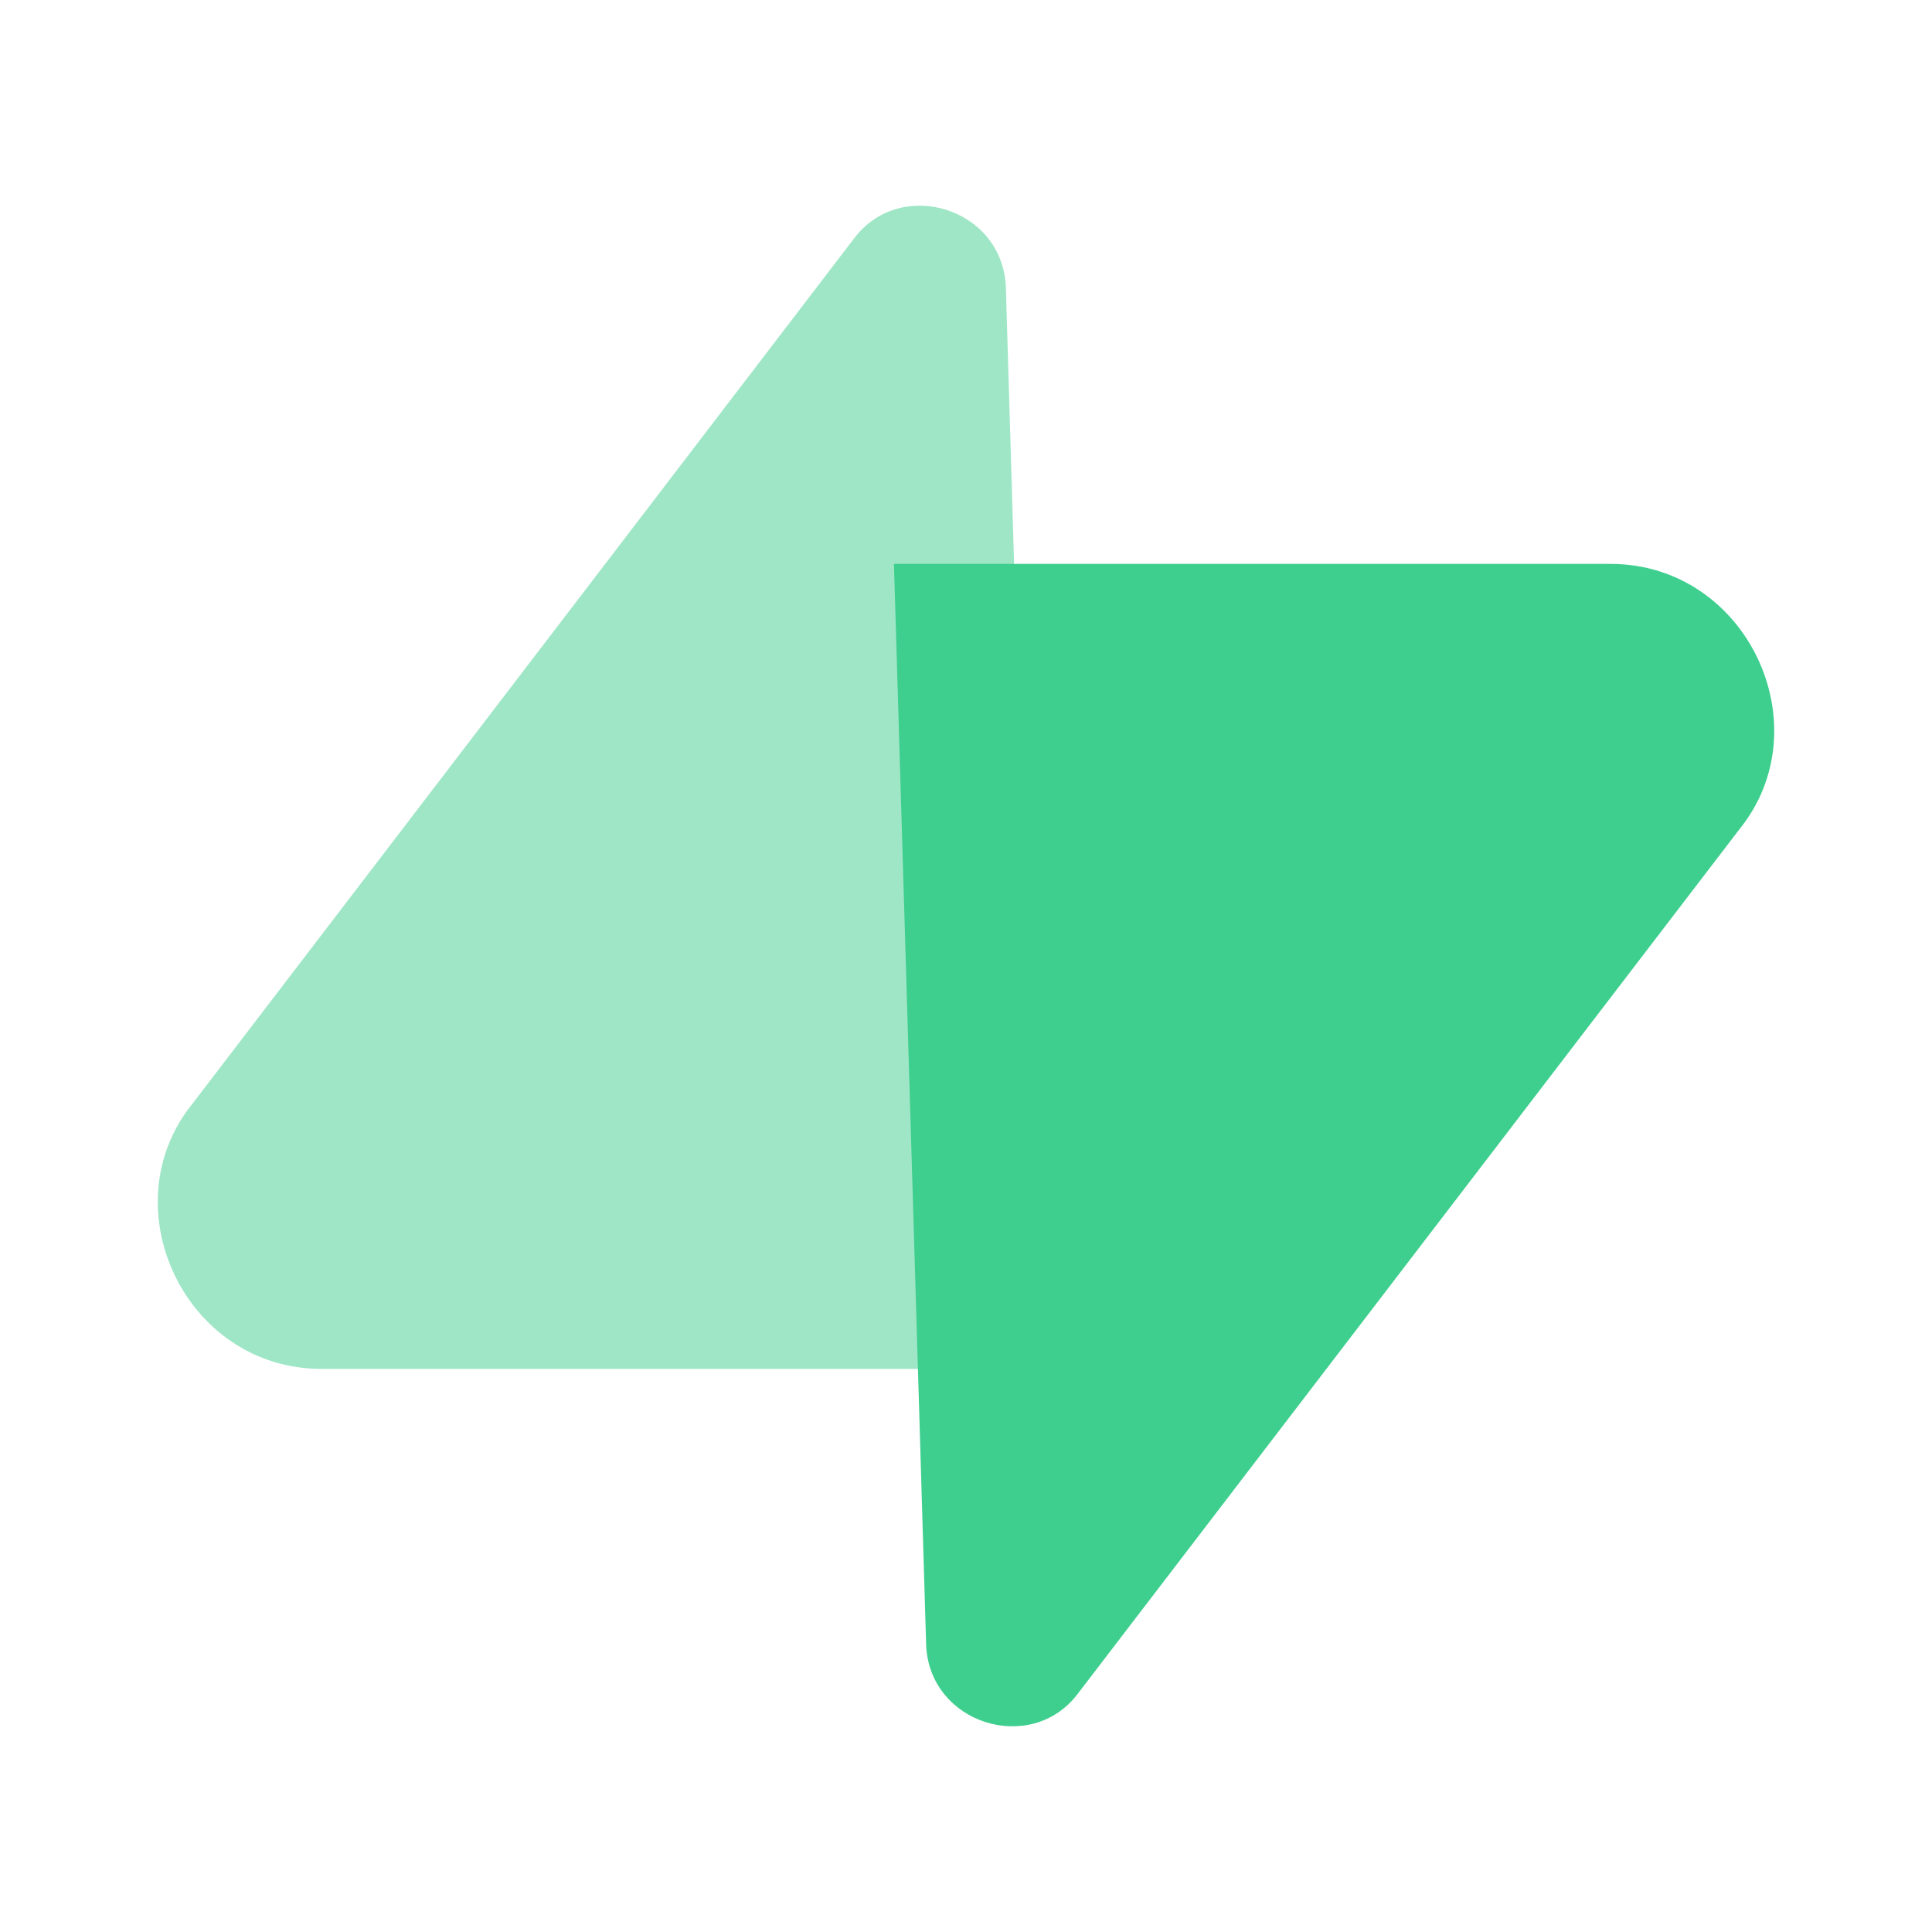
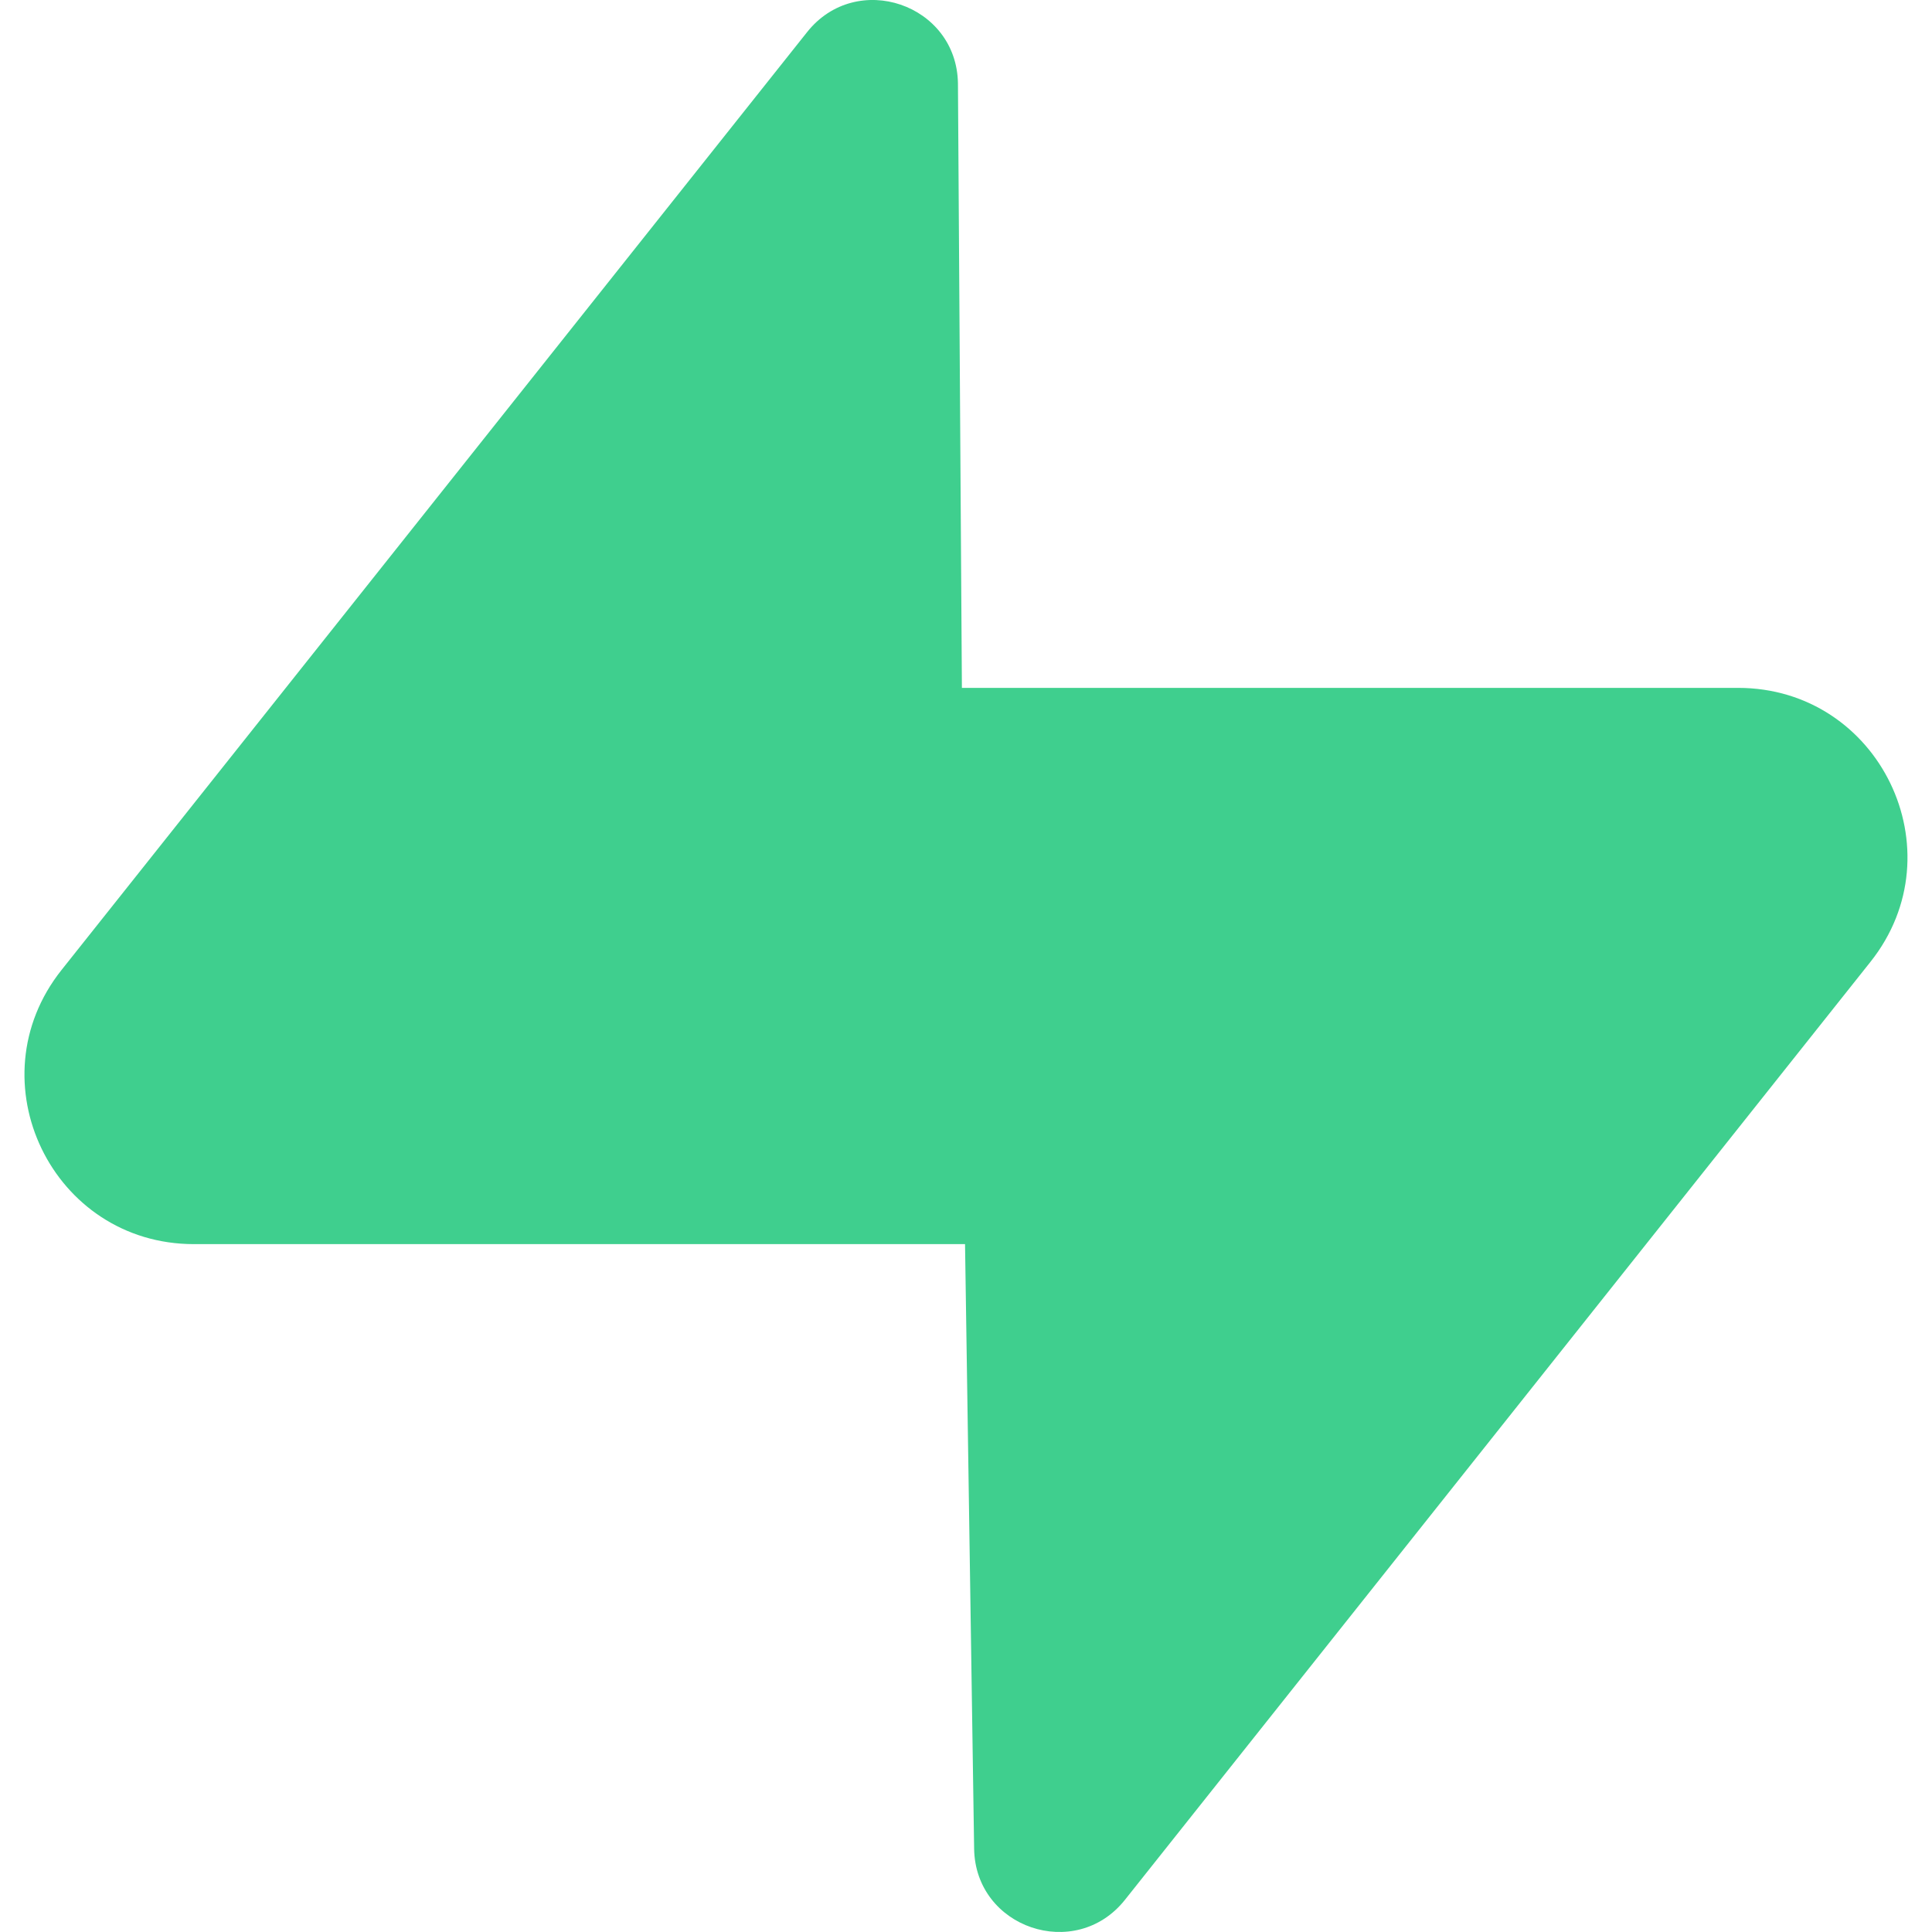
- <svg xmlns="http://www.w3.org/2000/svg" viewBox="0 0 24 24" fill="none">
-   <path d="M13.385 21.045C12.805 21.805 11.545 21.415 11.505 20.435L11.105 7.005H20.005C21.705 7.005 22.645 9.025 21.605 10.305L13.385 21.045Z" fill="#3ECF8E" />
-   <path d="M10.615 2.955C11.195 2.195 12.455 2.585 12.495 3.565L12.895 17.005H3.995C2.295 17.005 1.355 14.985 2.395 13.705L10.615 2.955Z" fill="#3ECF8E" fill-opacity="0.5" />
+ <svg xmlns="http://www.w3.org/2000/svg" fill="#3FCF8E" role="img" viewBox="0 0 24 24">
+   <path d="M11.9 1.036c-.015-.986-1.26-1.41-1.874-.637L.764 12.05C-.33 13.427.65 15.455 2.409 15.455h9.579l.113 7.51c.014.985 1.259 1.408 1.873.636l9.262-11.653c1.093-1.375.113-3.403-1.645-3.403h-9.642z" />
</svg>
